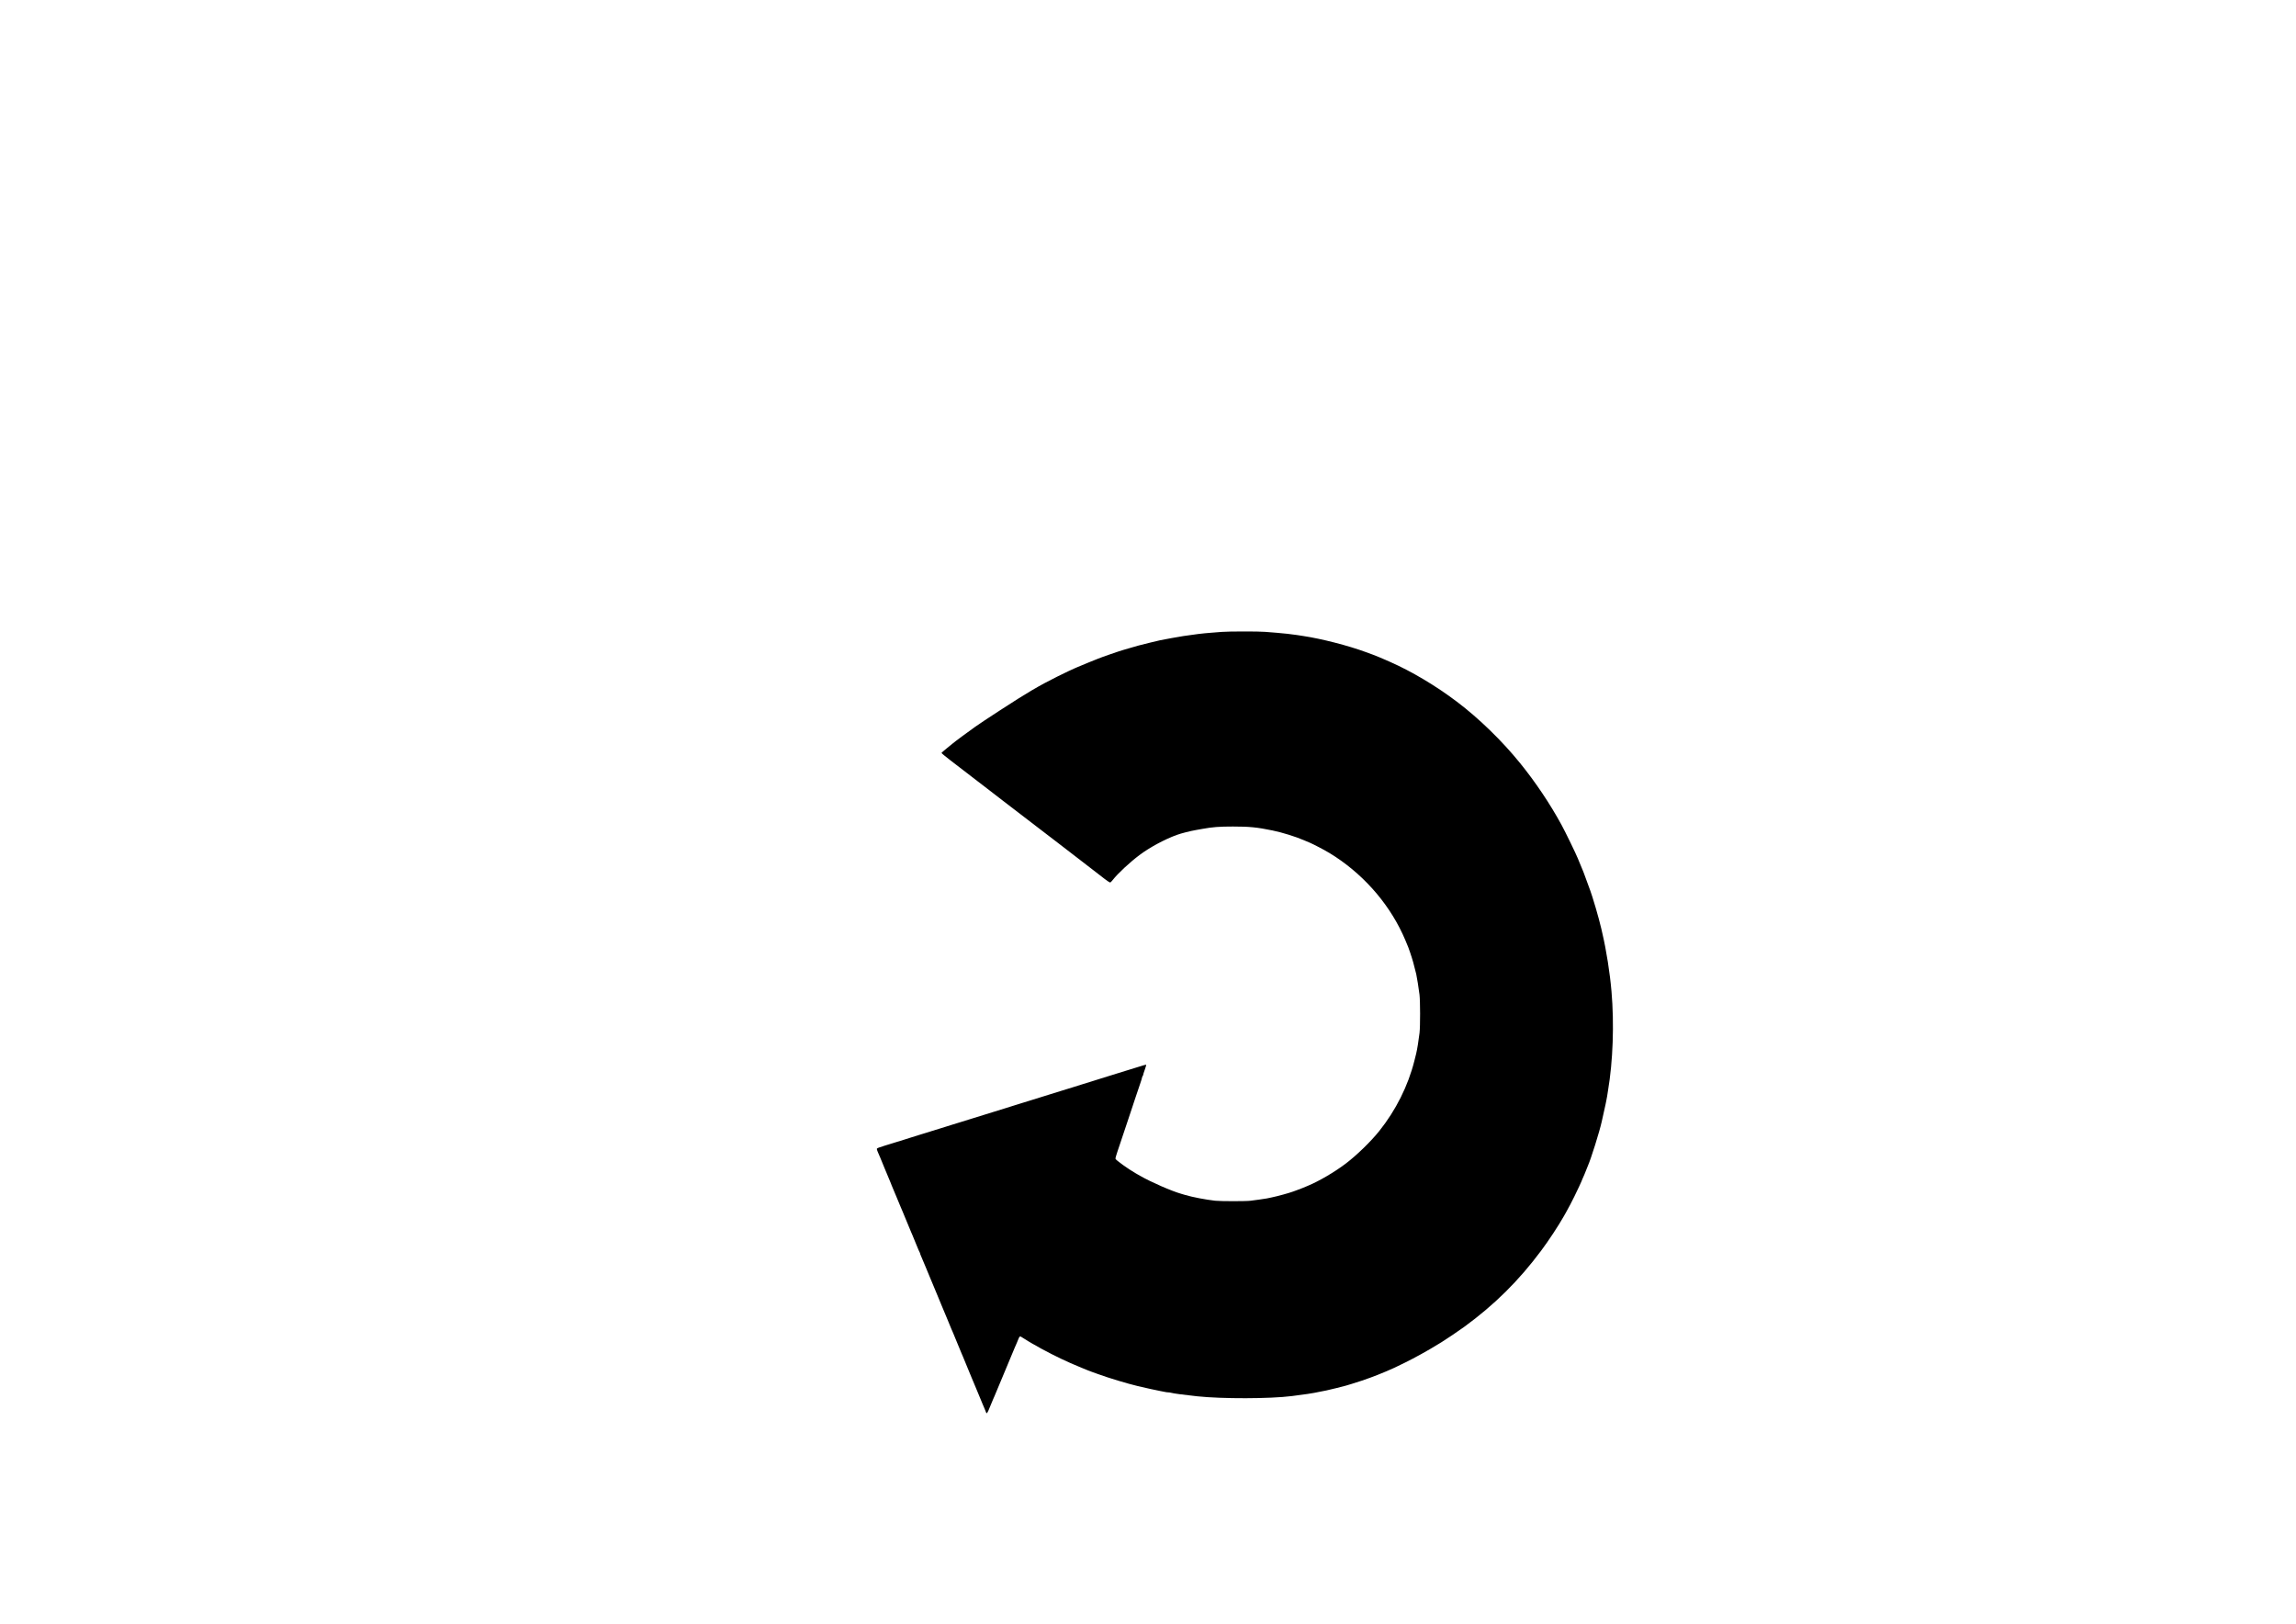
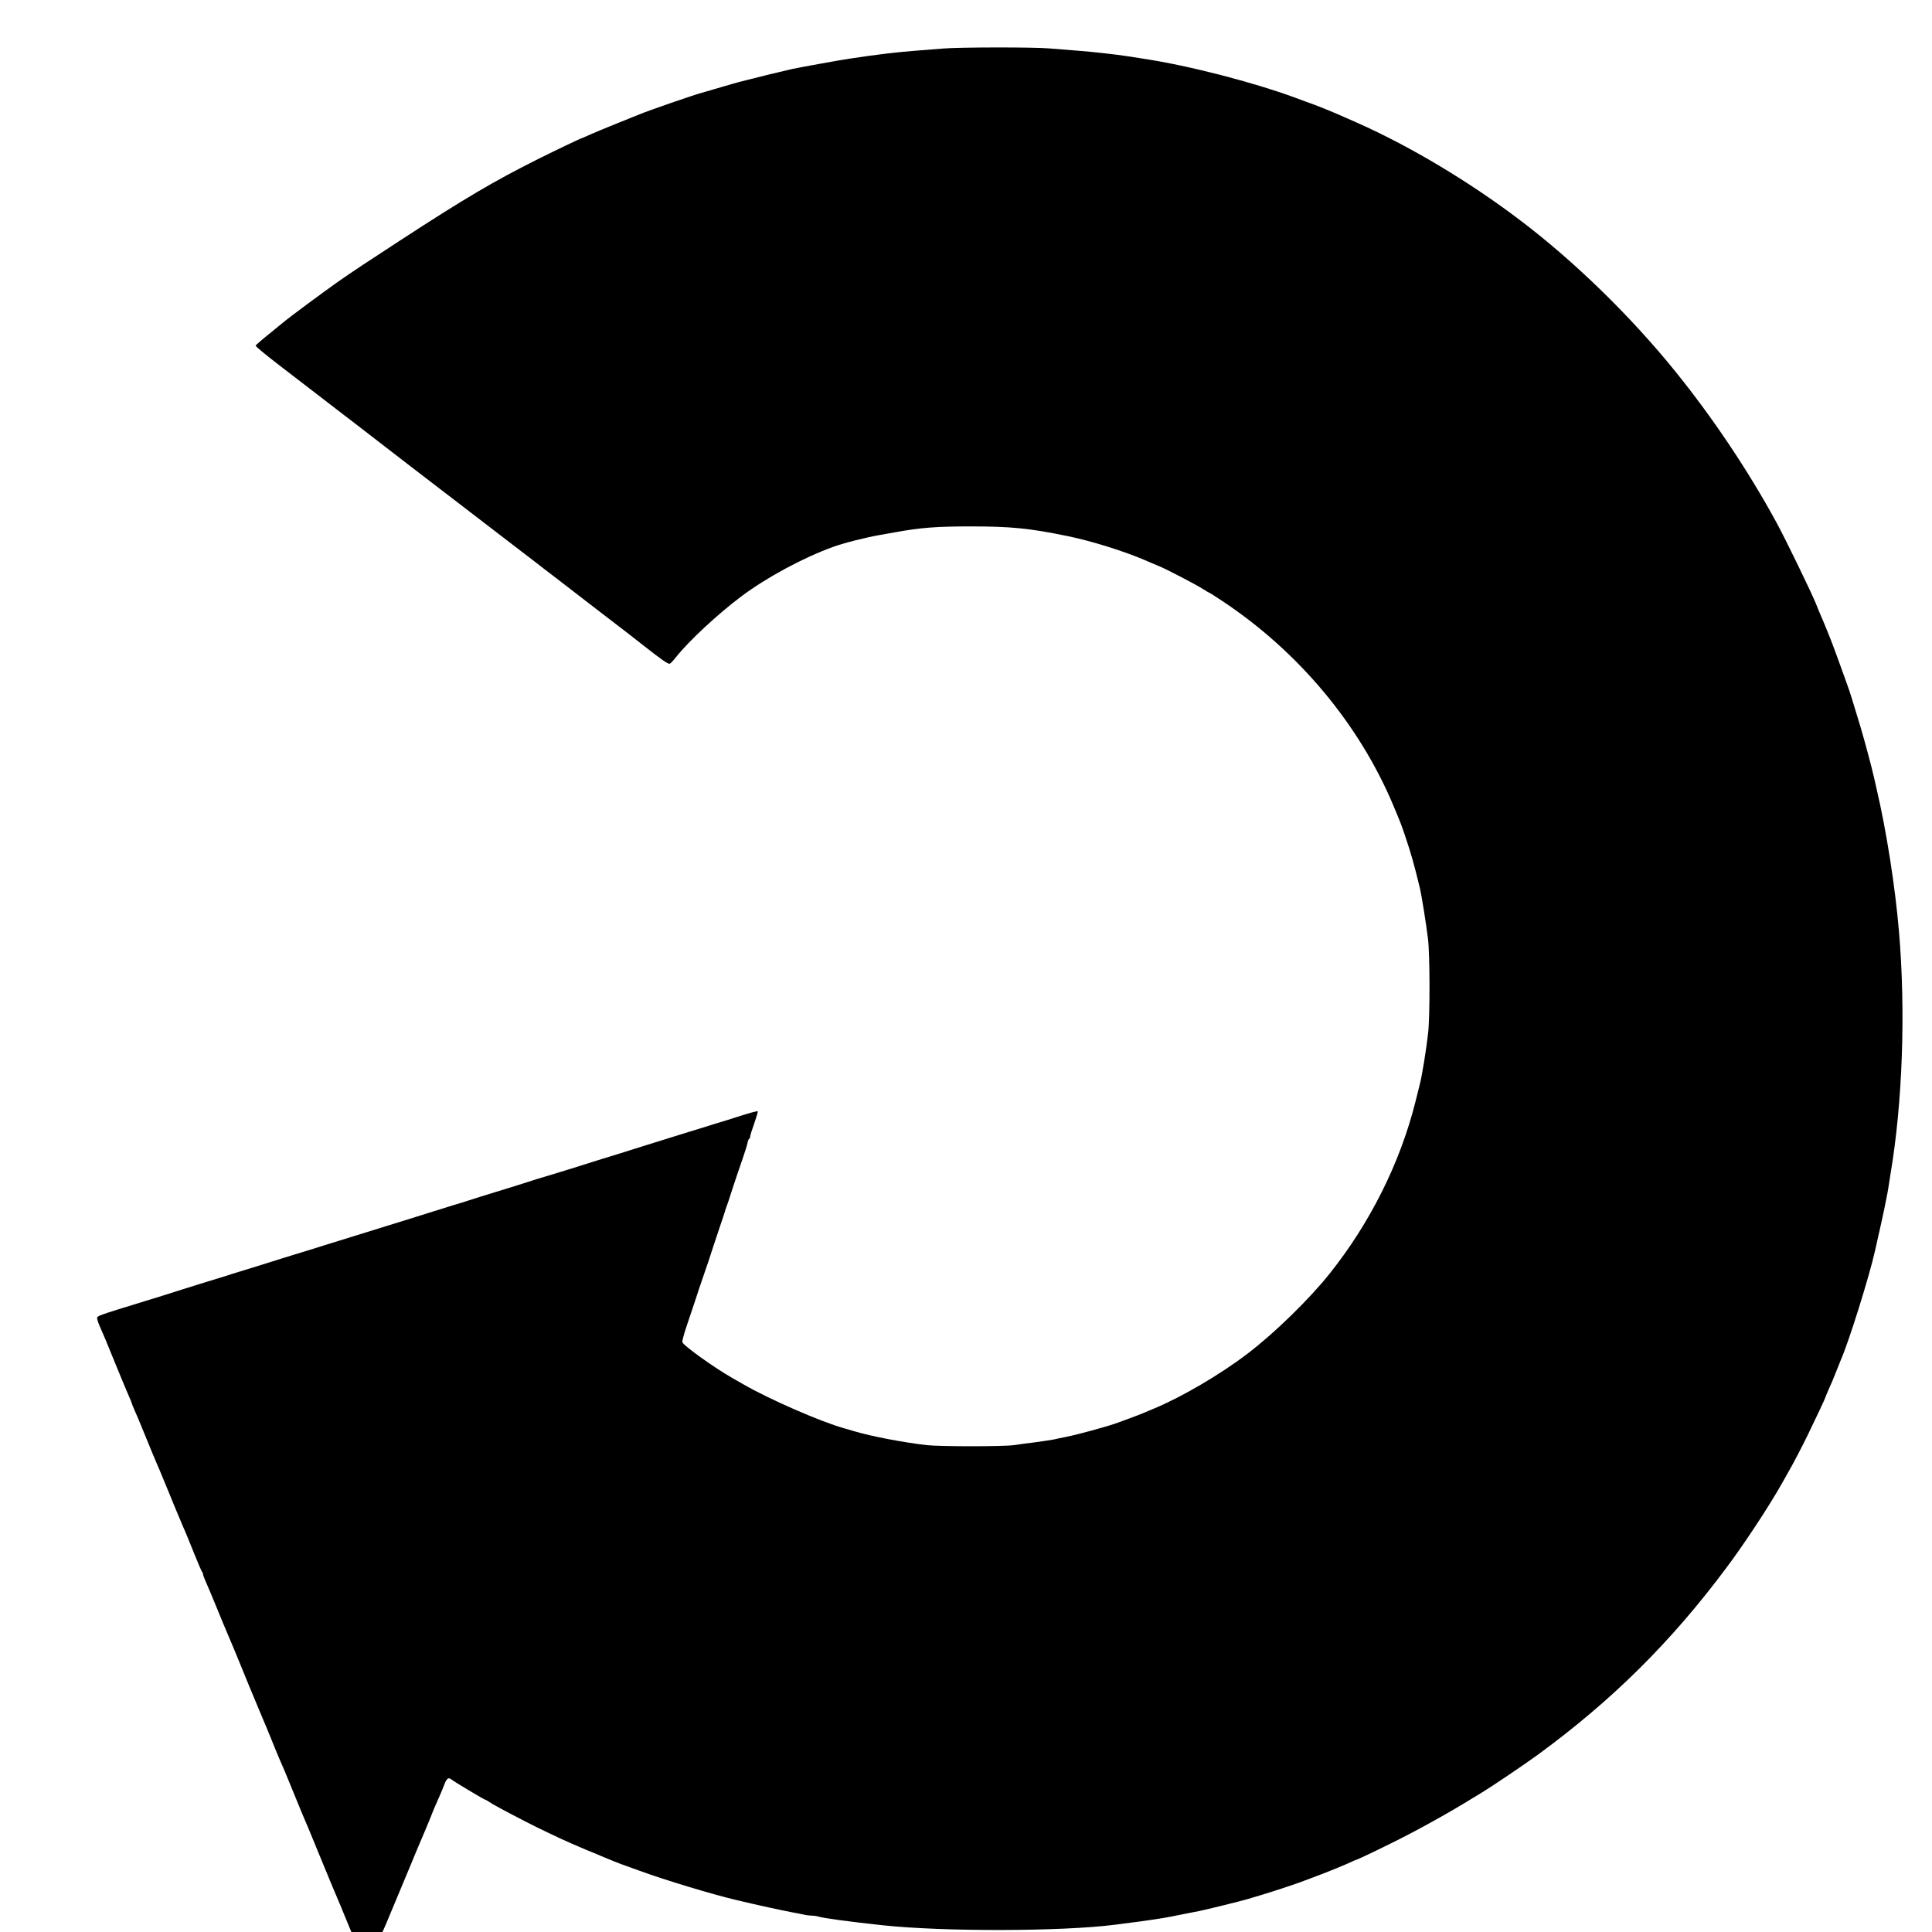
- <svg xmlns="http://www.w3.org/2000/svg" version="1.0" width="4961pt" height="3508pt" viewBox="0 0 4961 3508" preserveAspectRatio="xMidYMid meet">
+ <svg xmlns="http://www.w3.org/2000/svg" xmlns:ns1="https://boxy-svg.com" version="1.0" width="4961pt" height="4961pt" viewBox="1809.1 1322.4 1702 1700" preserveAspectRatio="none">
+   <defs>
+     <ns1:export>
+       <ns1:file format="svg" units="pt" />
+     </ns1:export>
+   </defs>
  <g transform="translate(0,3508) scale(0.1,-0.1)" fill="#000000" stroke="none">
    <path d="M26400 21429 c-52 -4 -160 -13 -240 -19 -162 -12 -356 -35 -590 -71 -82 -12 -440 -77 -500 -90 -126 -29 -288 -68 -470 -115 -14 -4 -86 -24 -160 -46 -74 -22 -148 -43 -165 -48 -66 -17 -475 -158 -550 -190 -11 -4 -101 -40 -199 -80 -98 -39 -208 -85 -243 -101 -35 -16 -65 -29 -67 -29 -7 0 -233 -108 -376 -179 -398 -199 -648 -346 -1232 -726 -306 -199 -401 -262 -532 -353 -134 -94 -441 -321 -491 -364 -11 -9 -69 -57 -129 -105 -60 -48 -111 -93 -113 -98 -2 -6 87 -80 198 -165 111 -85 266 -204 345 -265 78 -60 183 -141 234 -180 51 -38 147 -113 215 -165 68 -52 221 -170 341 -263 504 -386 952 -729 994 -762 25 -19 82 -63 127 -97 44 -35 132 -102 195 -150 62 -48 219 -169 348 -268 279 -213 297 -228 420 -324 160 -126 218 -166 232 -160 7 3 31 28 53 56 110 140 370 382 579 538 221 165 538 336 801 432 98 36 296 86 425 108 25 4 83 15 130 23 218 40 362 51 660 51 356 0 521 -16 855 -85 204 -41 502 -134 680 -211 50 -22 108 -46 130 -55 63 -26 323 -161 382 -199 29 -19 56 -34 58 -34 3 0 53 -32 112 -71 672 -445 1207 -1084 1508 -1799 68 -162 69 -165 103 -265 56 -166 80 -251 133 -470 13 -54 55 -316 70 -440 17 -135 18 -686 1 -830 -17 -149 -53 -371 -72 -445 -5 -19 -23 -91 -40 -160 -135 -537 -399 -1065 -758 -1514 -180 -225 -485 -522 -722 -702 -242 -184 -580 -382 -827 -484 -43 -18 -91 -38 -108 -45 -16 -7 -64 -25 -105 -40 -41 -15 -84 -31 -95 -35 -80 -31 -350 -105 -470 -129 -33 -6 -78 -16 -100 -21 -22 -4 -96 -16 -165 -25 -69 -8 -154 -20 -188 -25 -91 -13 -648 -13 -767 0 -202 23 -487 77 -645 124 -30 9 -68 21 -85 25 -204 57 -656 254 -885 386 -36 21 -81 46 -100 57 -166 95 -434 288 -438 315 -2 12 17 79 41 150 24 70 51 151 60 178 18 57 76 230 87 260 12 31 70 205 87 260 9 28 34 102 55 165 22 63 42 124 45 135 3 11 8 29 13 40 5 11 30 85 55 165 26 80 66 197 88 260 22 63 42 127 44 143 3 15 9 30 14 33 5 3 9 12 9 21 0 9 16 60 36 115 19 55 33 102 31 105 -5 5 -74 -14 -207 -57 -30 -10 -109 -34 -175 -54 -66 -21 -169 -53 -230 -71 -60 -19 -141 -44 -180 -56 -38 -12 -119 -37 -180 -56 -60 -19 -123 -39 -140 -44 -16 -5 -64 -20 -105 -33 -41 -13 -109 -34 -150 -46 -41 -13 -136 -42 -210 -66 -74 -23 -182 -57 -240 -74 -112 -33 -160 -48 -255 -79 -33 -10 -89 -28 -125 -39 -215 -66 -338 -104 -360 -112 -14 -5 -72 -23 -130 -40 -58 -18 -154 -48 -215 -67 -60 -19 -123 -39 -140 -44 -65 -20 -507 -157 -720 -223 -60 -19 -157 -49 -215 -67 -58 -17 -154 -47 -215 -66 -60 -19 -123 -39 -140 -44 -16 -5 -82 -25 -145 -45 -63 -20 -131 -40 -150 -46 -19 -6 -44 -14 -55 -18 -11 -4 -40 -13 -65 -20 -25 -7 -76 -23 -115 -35 -38 -12 -131 -41 -205 -64 -74 -24 -155 -49 -180 -57 -25 -8 -88 -27 -140 -43 -449 -138 -435 -133 -433 -159 2 -12 12 -43 24 -69 38 -85 46 -105 139 -333 51 -124 103 -249 116 -278 13 -29 24 -55 24 -58 0 -3 7 -21 15 -40 36 -82 47 -108 115 -274 39 -96 77 -188 85 -205 7 -16 19 -46 28 -65 8 -19 47 -114 87 -210 39 -96 78 -191 87 -210 8 -19 19 -44 23 -55 4 -11 17 -40 28 -65 11 -25 48 -115 82 -200 34 -85 66 -159 71 -165 5 -5 9 -15 9 -22 0 -7 11 -36 24 -65 13 -29 57 -132 96 -228 39 -96 77 -188 85 -205 38 -88 100 -236 150 -360 31 -77 75 -183 97 -235 22 -52 44 -104 48 -115 4 -11 15 -36 23 -55 9 -19 41 -98 73 -175 31 -77 65 -160 76 -185 34 -76 44 -99 128 -305 45 -110 88 -215 96 -232 8 -18 20 -48 28 -65 8 -18 51 -123 96 -233 45 -110 89 -216 97 -235 8 -19 19 -44 23 -55 5 -11 22 -51 38 -90 17 -38 51 -122 77 -185 26 -63 53 -128 60 -145 7 -16 23 -55 35 -85 12 -30 32 -77 45 -105 12 -27 25 -60 29 -72 15 -49 31 -27 95 135 22 56 50 123 62 149 11 26 25 57 30 68 14 32 193 462 234 560 20 50 43 104 50 120 33 75 125 296 125 300 0 2 12 30 26 62 14 32 34 76 43 98 10 22 26 62 36 88 21 55 37 67 63 45 20 -17 289 -178 298 -178 3 0 18 -8 32 -18 27 -19 128 -74 322 -174 94 -49 326 -160 405 -193 17 -7 52 -22 79 -34 27 -12 72 -31 100 -42 28 -11 65 -26 81 -34 63 -27 191 -78 215 -85 14 -5 70 -25 125 -45 234 -85 634 -206 858 -259 184 -44 393 -89 487 -107 30 -5 74 -14 98 -19 23 -6 57 -10 74 -10 17 0 45 -4 62 -9 46 -14 267 -44 566 -76 536 -57 1571 -55 2043 5 209 27 249 32 342 46 55 8 120 19 145 24 25 5 83 17 130 26 47 9 104 20 128 25 61 12 368 88 422 104 25 8 79 24 120 36 125 37 353 113 415 139 11 4 76 29 145 55 69 27 158 63 198 81 41 19 75 34 77 34 8 0 142 63 320 151 214 105 510 269 711 394 18 11 54 33 81 49 86 52 369 243 485 327 657 479 1180 996 1667 1649 158 210 381 549 491 745 13 22 34 60 48 85 51 88 134 247 181 345 68 139 151 316 151 321 0 2 10 26 21 52 39 88 48 107 79 187 17 44 35 89 40 100 67 151 249 730 299 955 49 217 73 324 82 370 6 30 14 73 19 95 5 22 11 58 15 80 3 22 12 79 20 128 107 631 135 1437 75 2137 -34 400 -111 887 -196 1250 -8 36 -19 85 -25 110 -22 96 -79 309 -118 440 -62 207 -95 313 -118 375 -57 159 -132 365 -145 395 -6 14 -14 34 -18 45 -19 48 -54 133 -71 171 -10 22 -27 63 -37 90 -40 100 -270 574 -352 724 -252 461 -564 926 -897 1336 -388 479 -885 963 -1363 1324 -450 341 -977 655 -1445 861 -27 12 -72 32 -100 44 -70 32 -214 91 -277 114 -29 10 -98 35 -153 56 -378 139 -950 286 -1345 345 -41 6 -102 16 -135 21 -111 17 -299 38 -440 49 -77 6 -190 15 -251 20 -130 12 -798 11 -934 -1z" />
  </g>
</svg>
